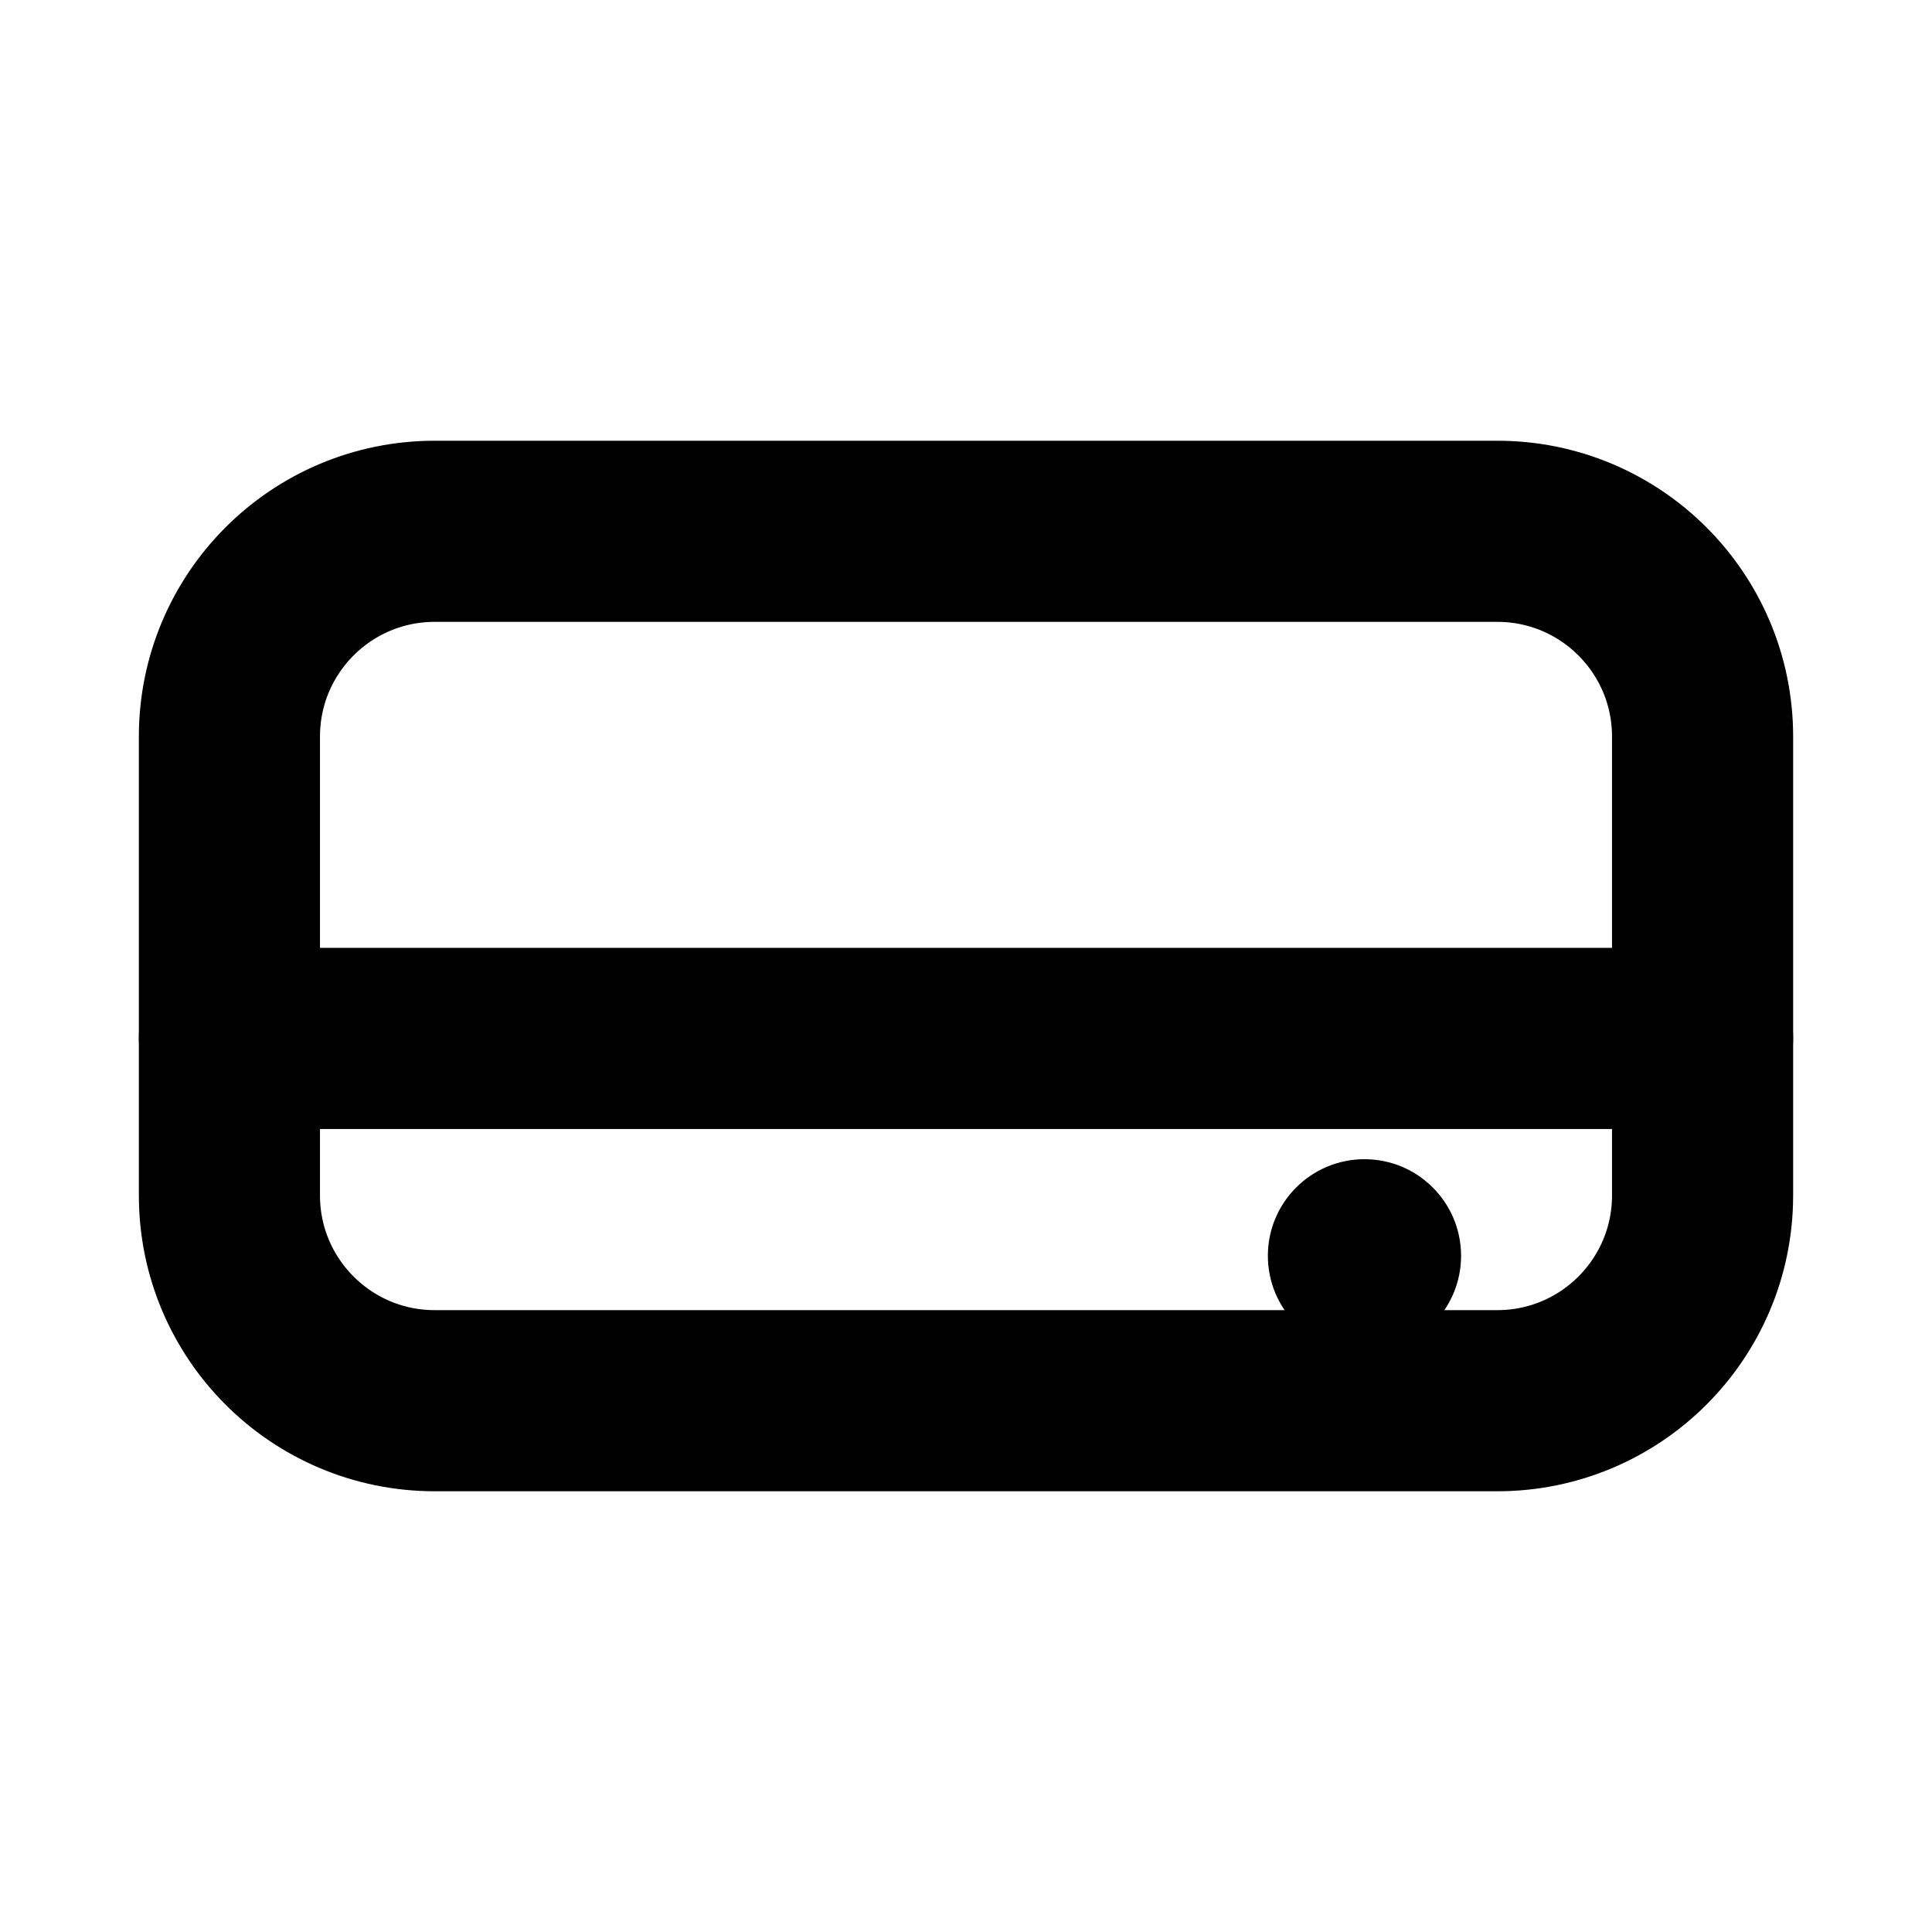
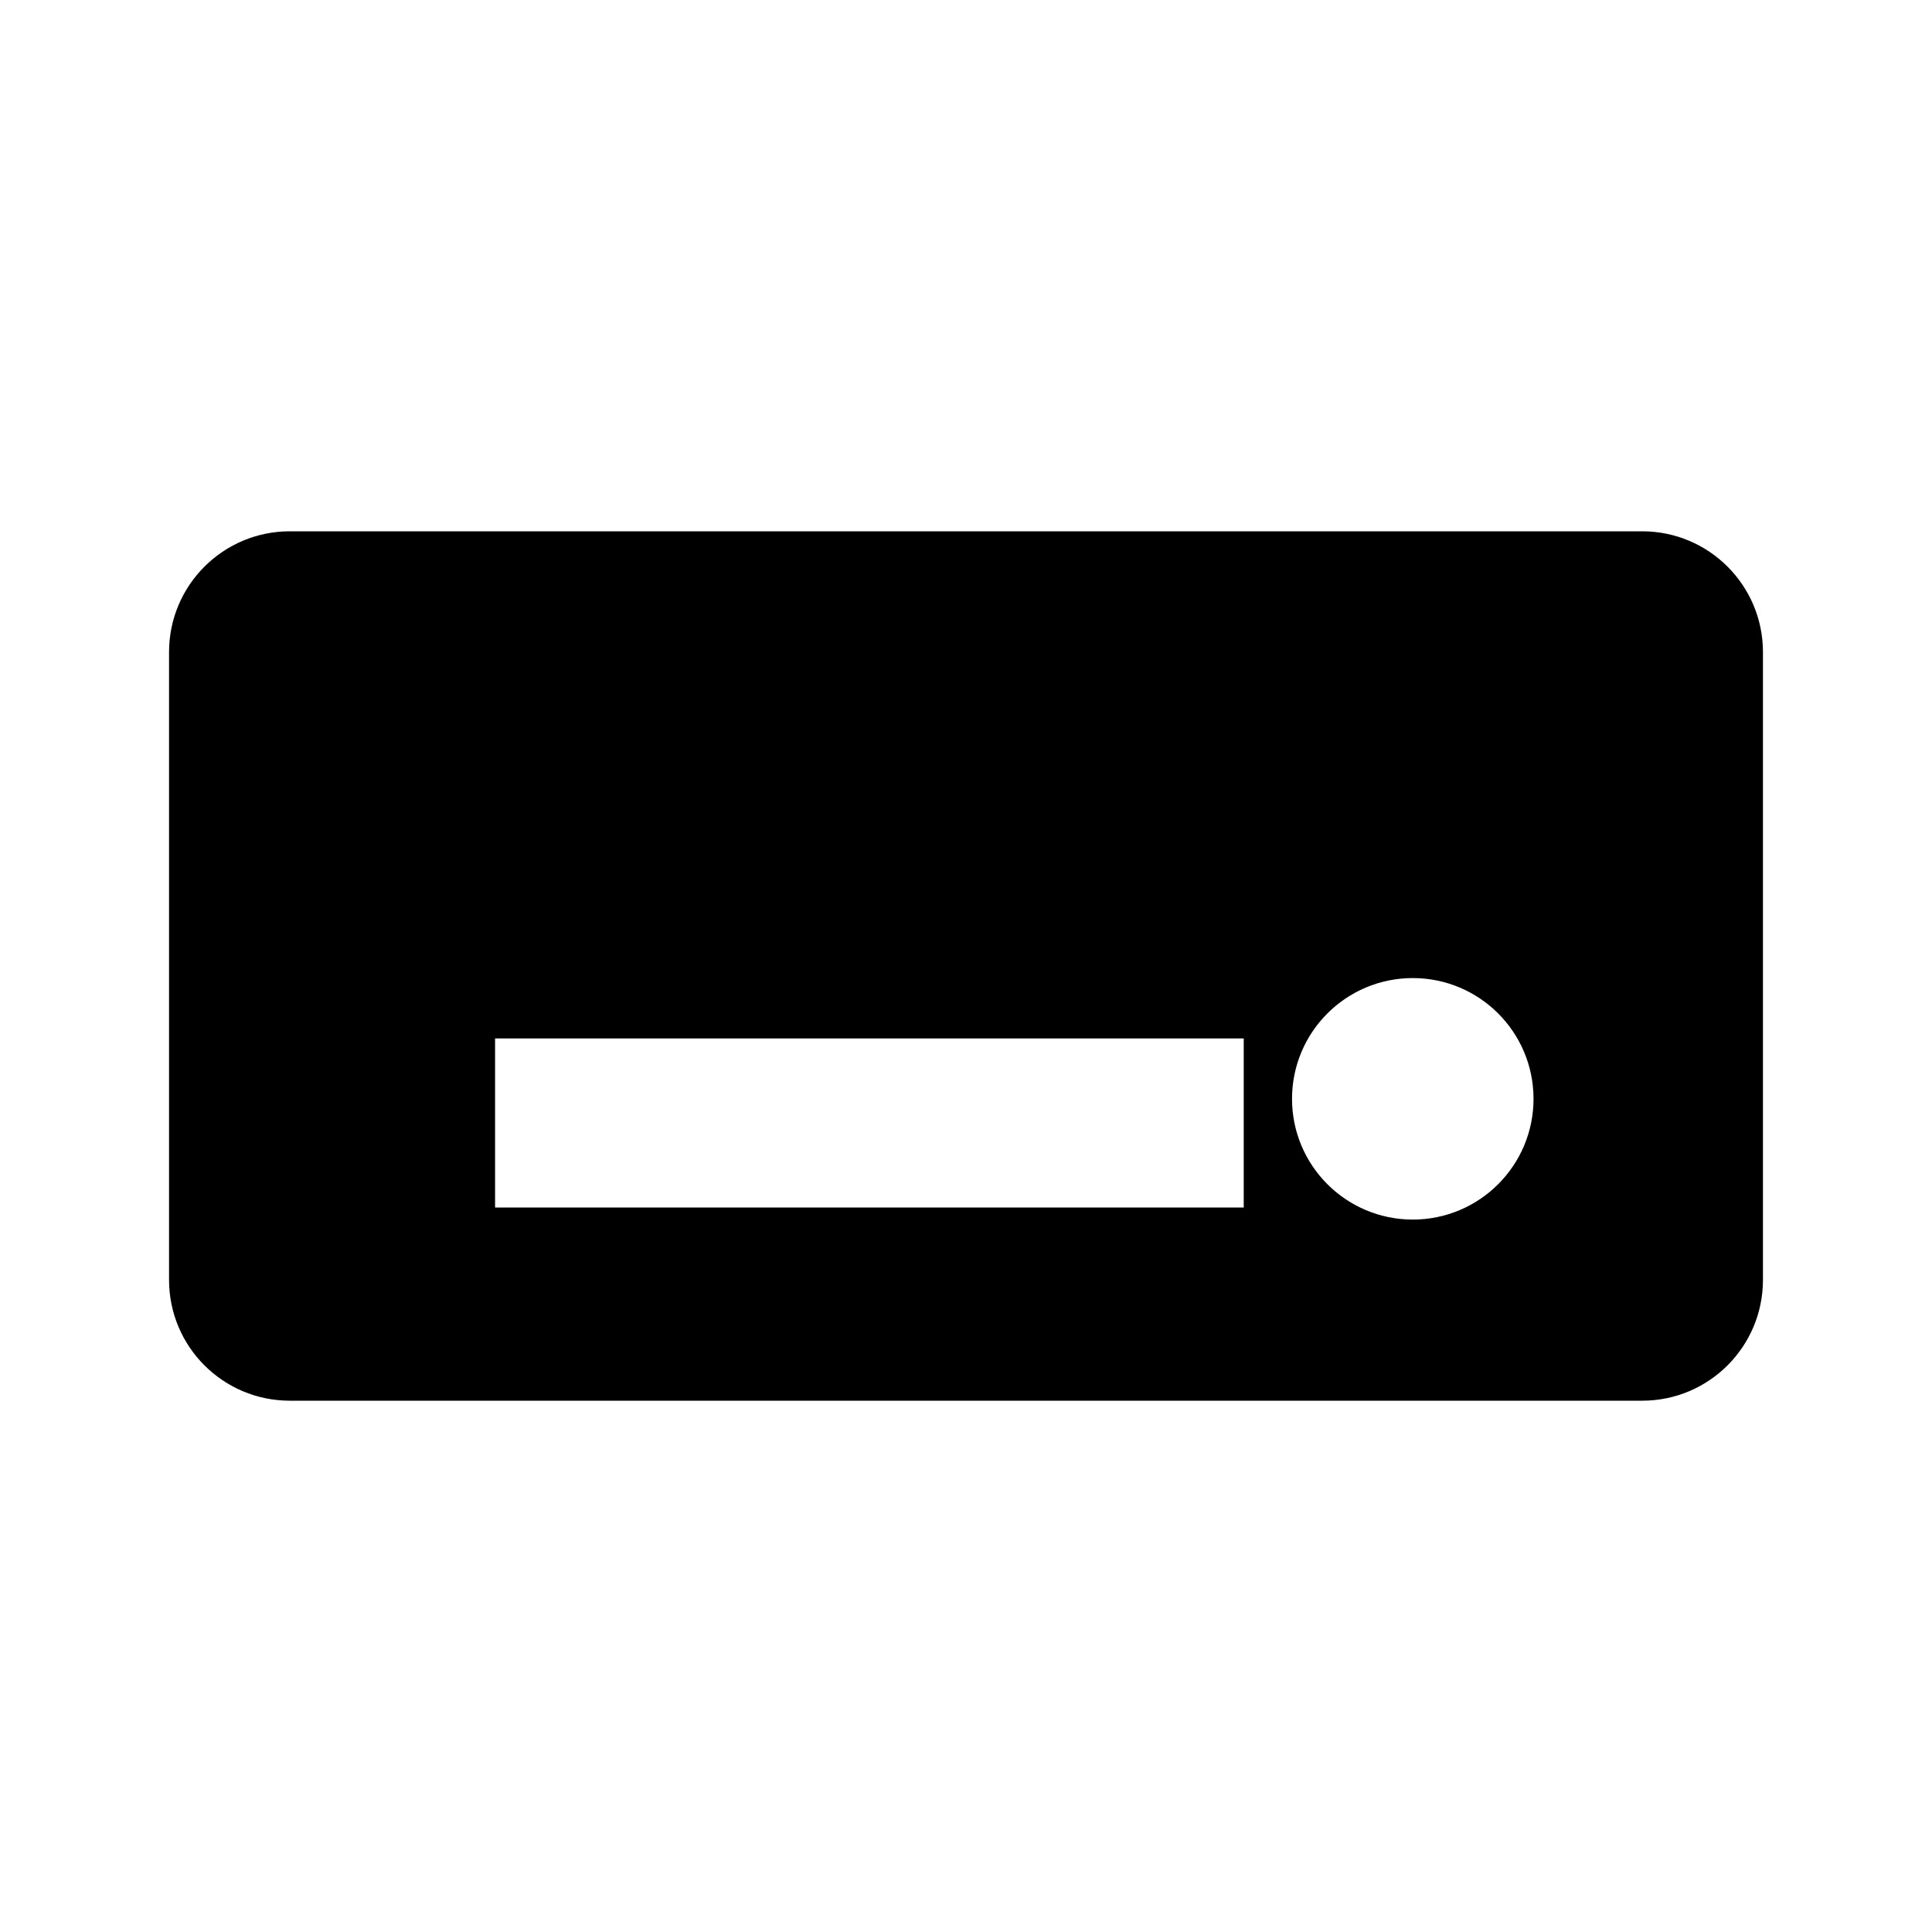
- <svg xmlns="http://www.w3.org/2000/svg" viewBox="0 0 16 16" fill="none" stroke="currentColor" stroke-width="1.5" stroke-linecap="round" stroke-linejoin="round">
-   <rect x="1.9" y="4.4" width="12.2" height="7.2" rx="1.7" />
-   <path d="M1.9 8.6h12.2" />
-   <circle cx="11.3" cy="10.4" r=".8" fill="currentColor" stroke="none" />
+ <svg xmlns="http://www.w3.org/2000/svg" viewBox="0 0 16 16" fill="currentColor" fill-rule="evenodd">
+   <path d="M2.4 4.4h11.2a1 1 0 0 1 1 1v5.2a1 1 0 0 1-1 1H2.4a1 1 0 0 1-1-1V5.4a1 1 0 0 1 1-1Zm1.7 4.2v1.4h6.2V8.6H4.1Zm7.6-.5a1 1 0 1 0 0 2 1 1 0 0 0 0-2Z" />
</svg>
